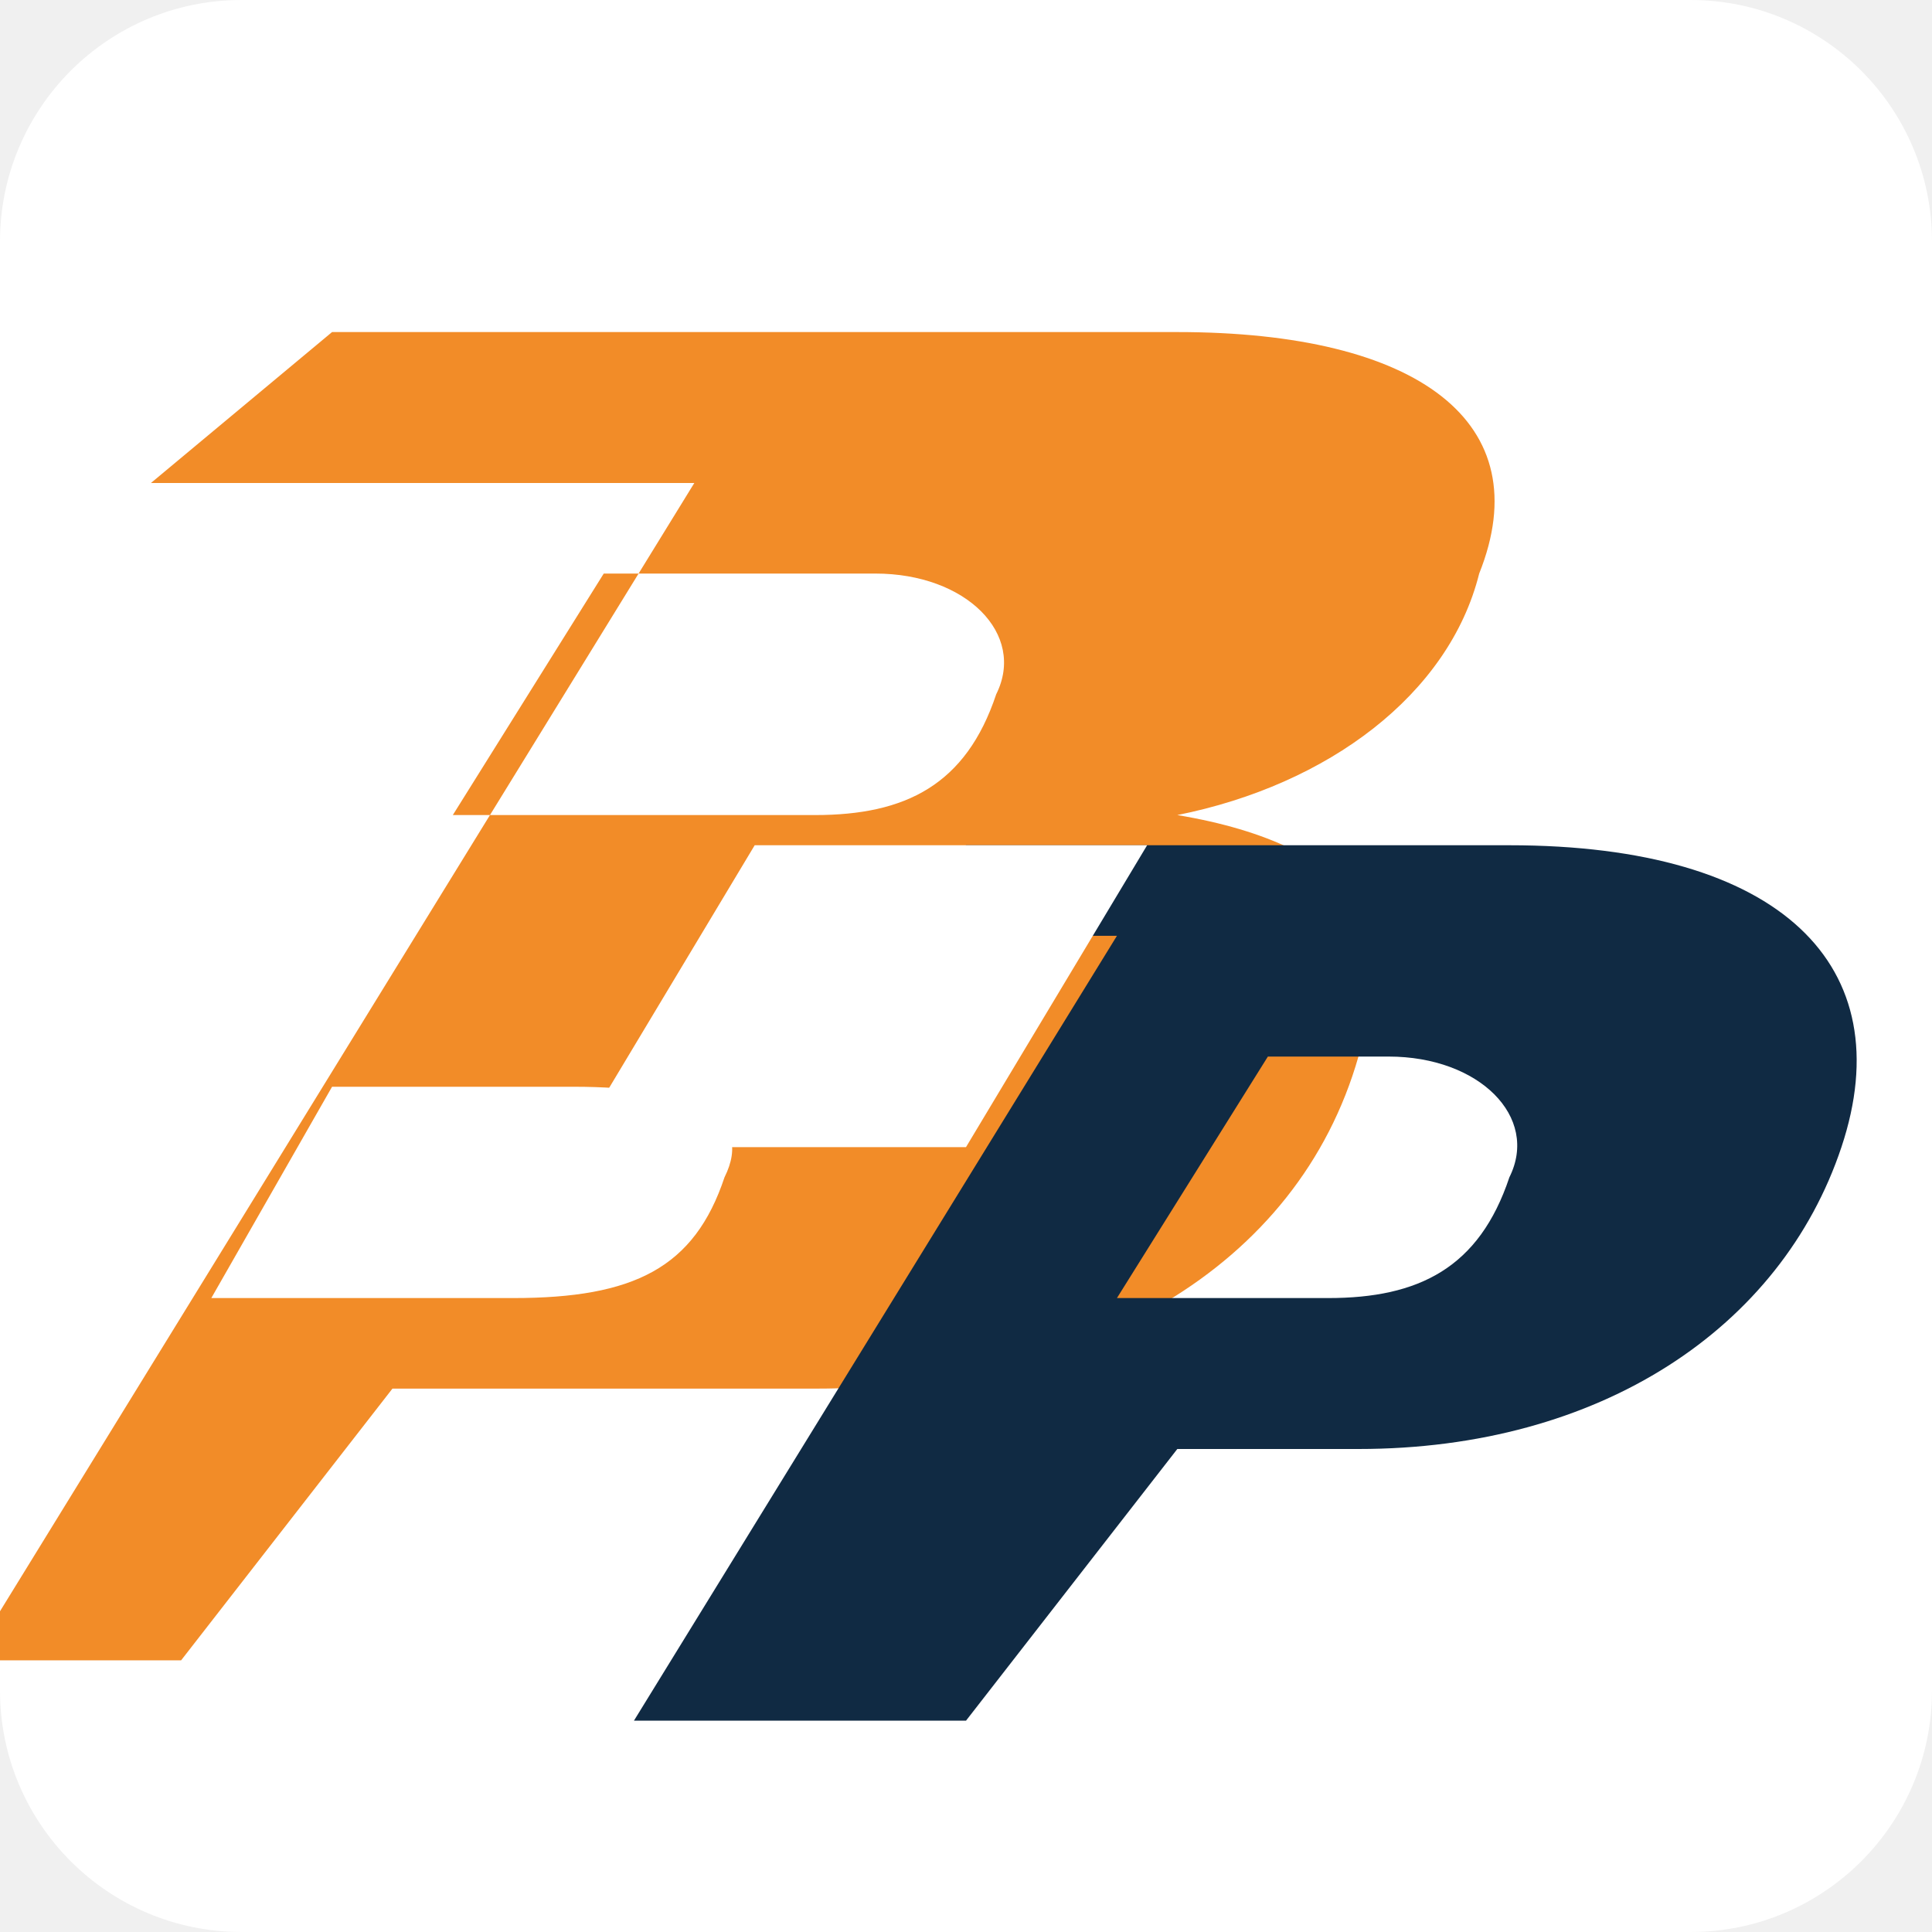
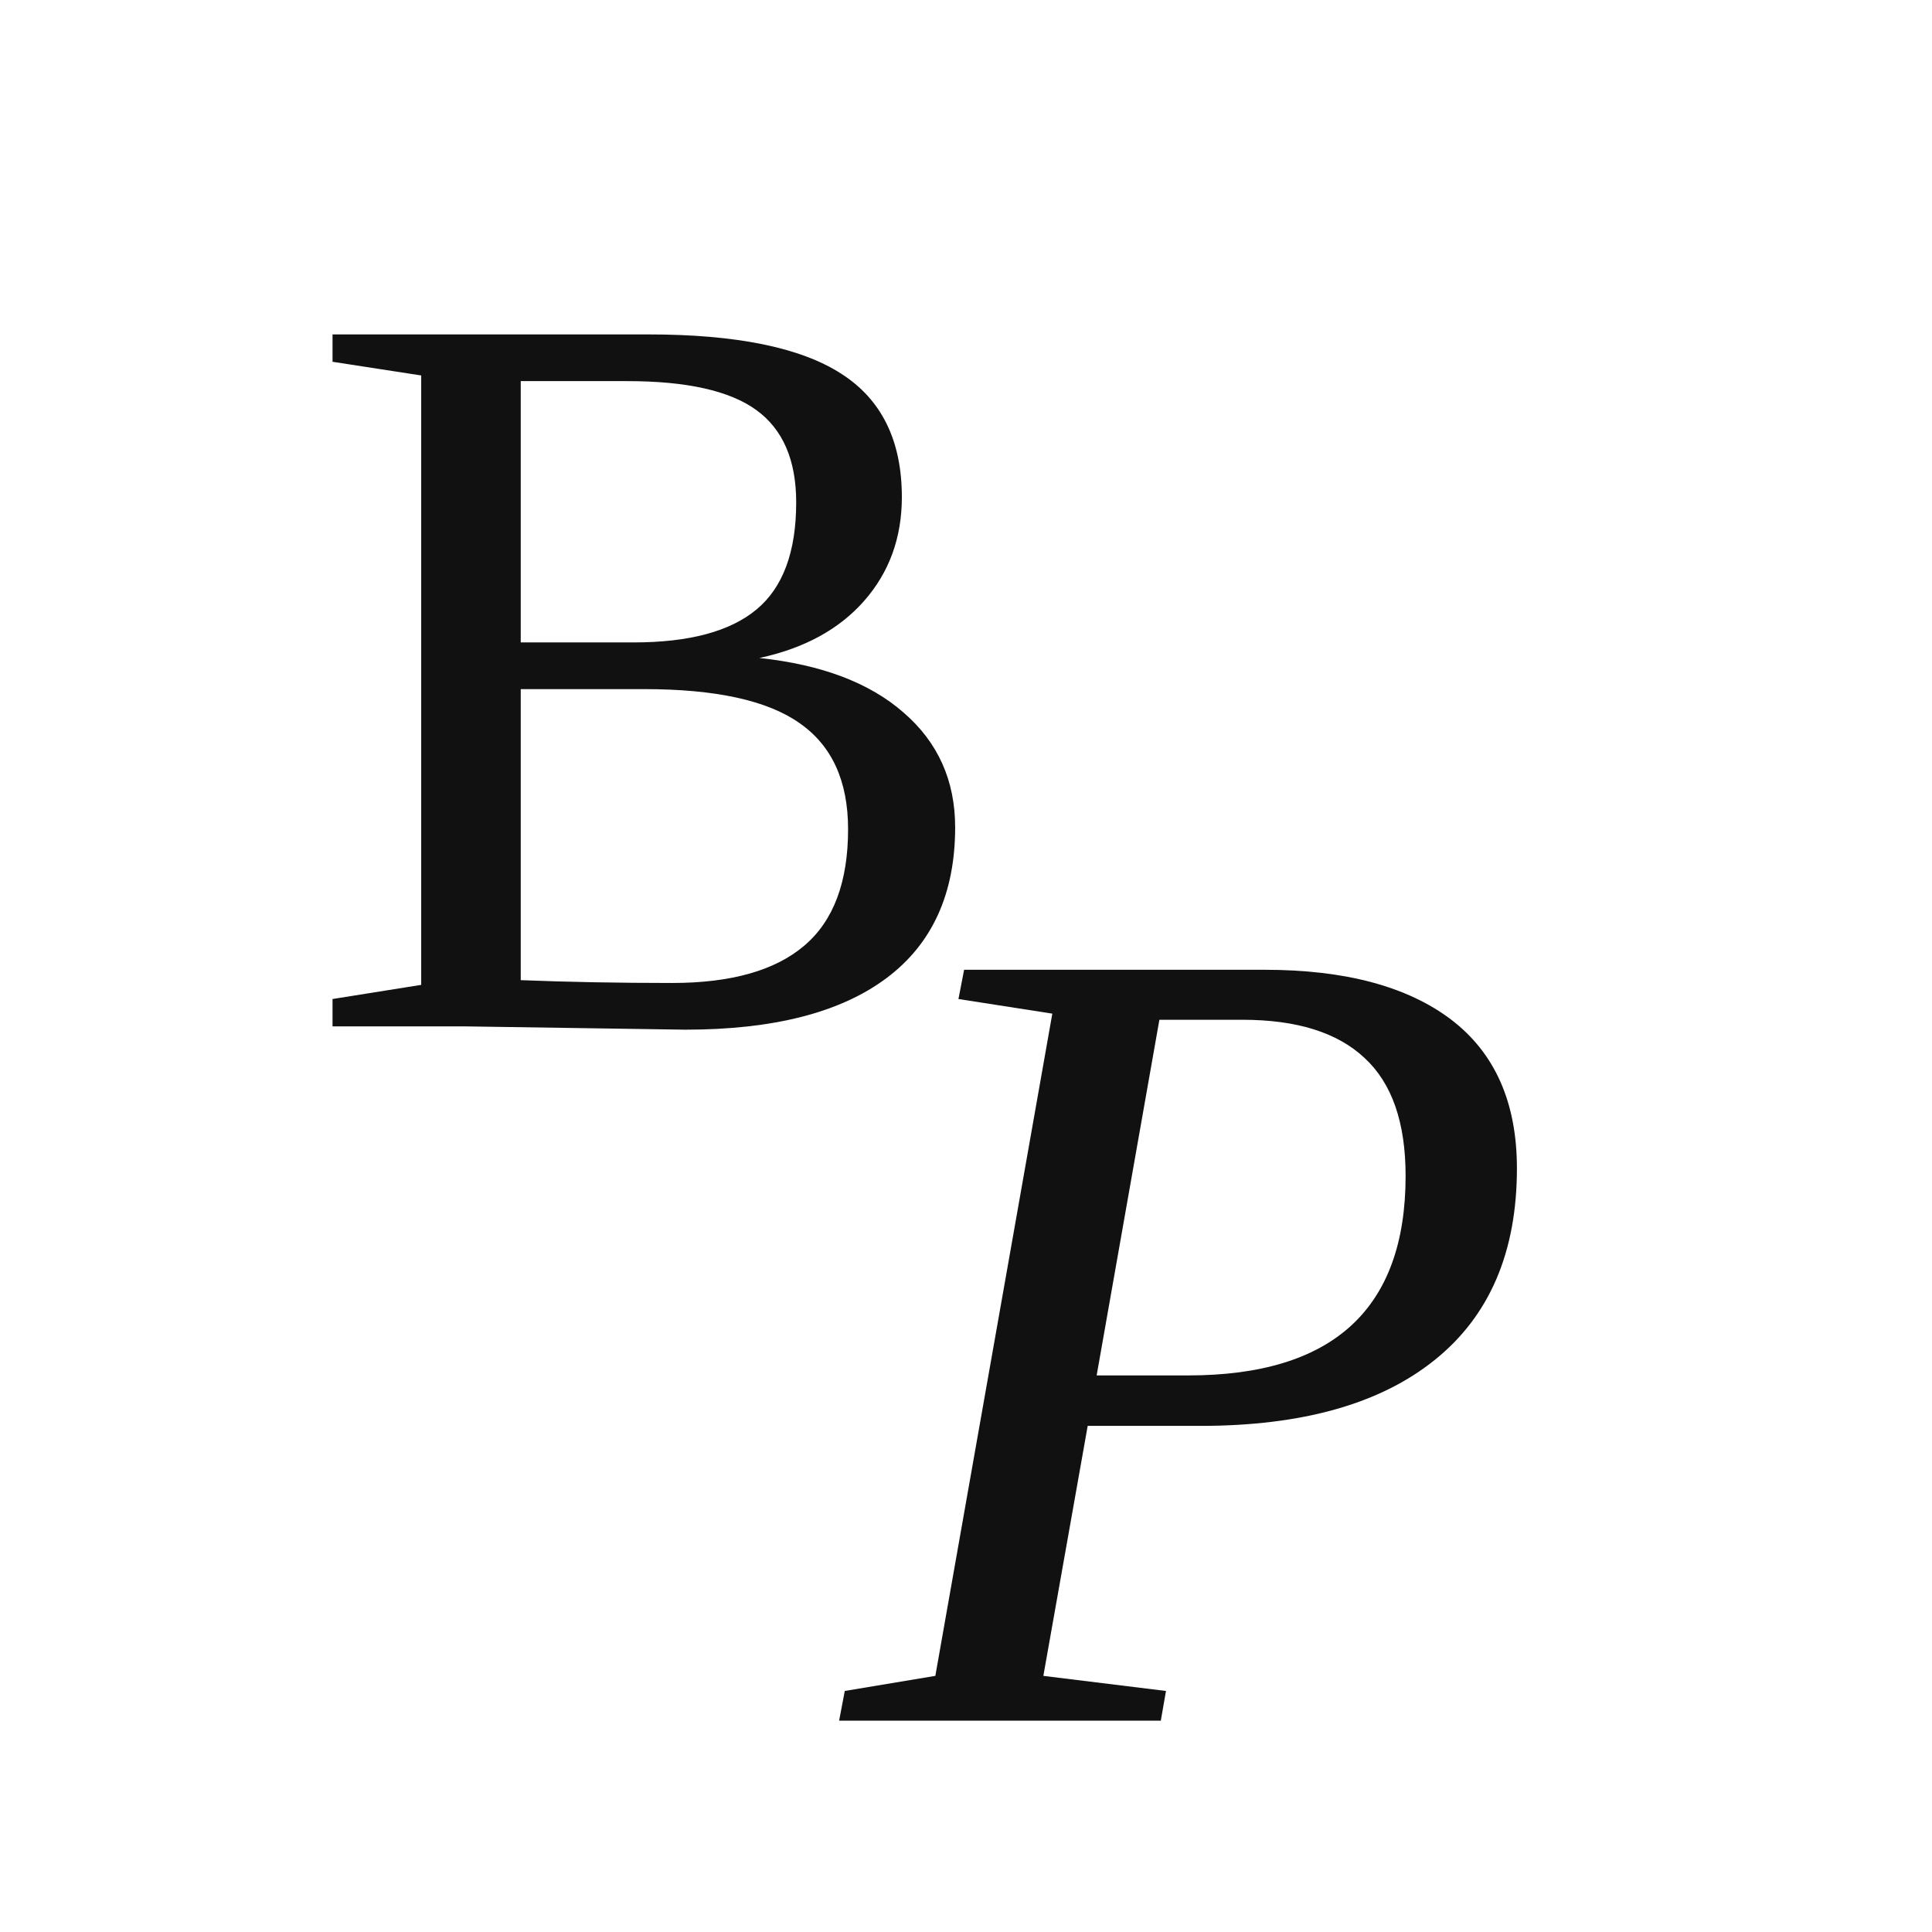
<svg xmlns="http://www.w3.org/2000/svg" viewBox="0 0 64 64">
-   <rect width="64" height="64" rx="8" fill="#ffffff" />
-   <path d="M11 11h28c8 0 12 3 10 8-1 4-5 7-10 8 6 1 8 4 6 8-2 7-9 11-18 11H13l-7 9H-1l8-13 8-13 8-13H5l6-5Zm9 8-5 8h12c3 0 5-1 6-4 1-2-1-4-4-4H20Zm-9 17-4 7h10c4 0 6-1 7-4 1-2-1-3-5-3H11Z" fill="#f28c28" />
-   <path d="M32 28h18c9 0 13 4 11 10-2 6-8 10-16 10h-6l-7 9H21l8-13 8-13h-8l3-3Zm10 7-5 8h7c3 0 5-1 6-4 1-2-1-4-4-4h-4Z" fill="#102a43" />
-   <path d="M25 28h13l-6 10H19Z" fill="#ffffff" />
+   <rect width="64" height="64" fill="#ffffff" />
+   <text x="10" y="34" fill="#111111" font-family="Georgia, Times New Roman, serif" font-size="35" font-weight="400">B</text>
+   <text x="28" y="57" fill="#111111" font-family="Georgia, Times New Roman, serif" font-size="38" font-style="italic" font-weight="400">P</text>
</svg>
